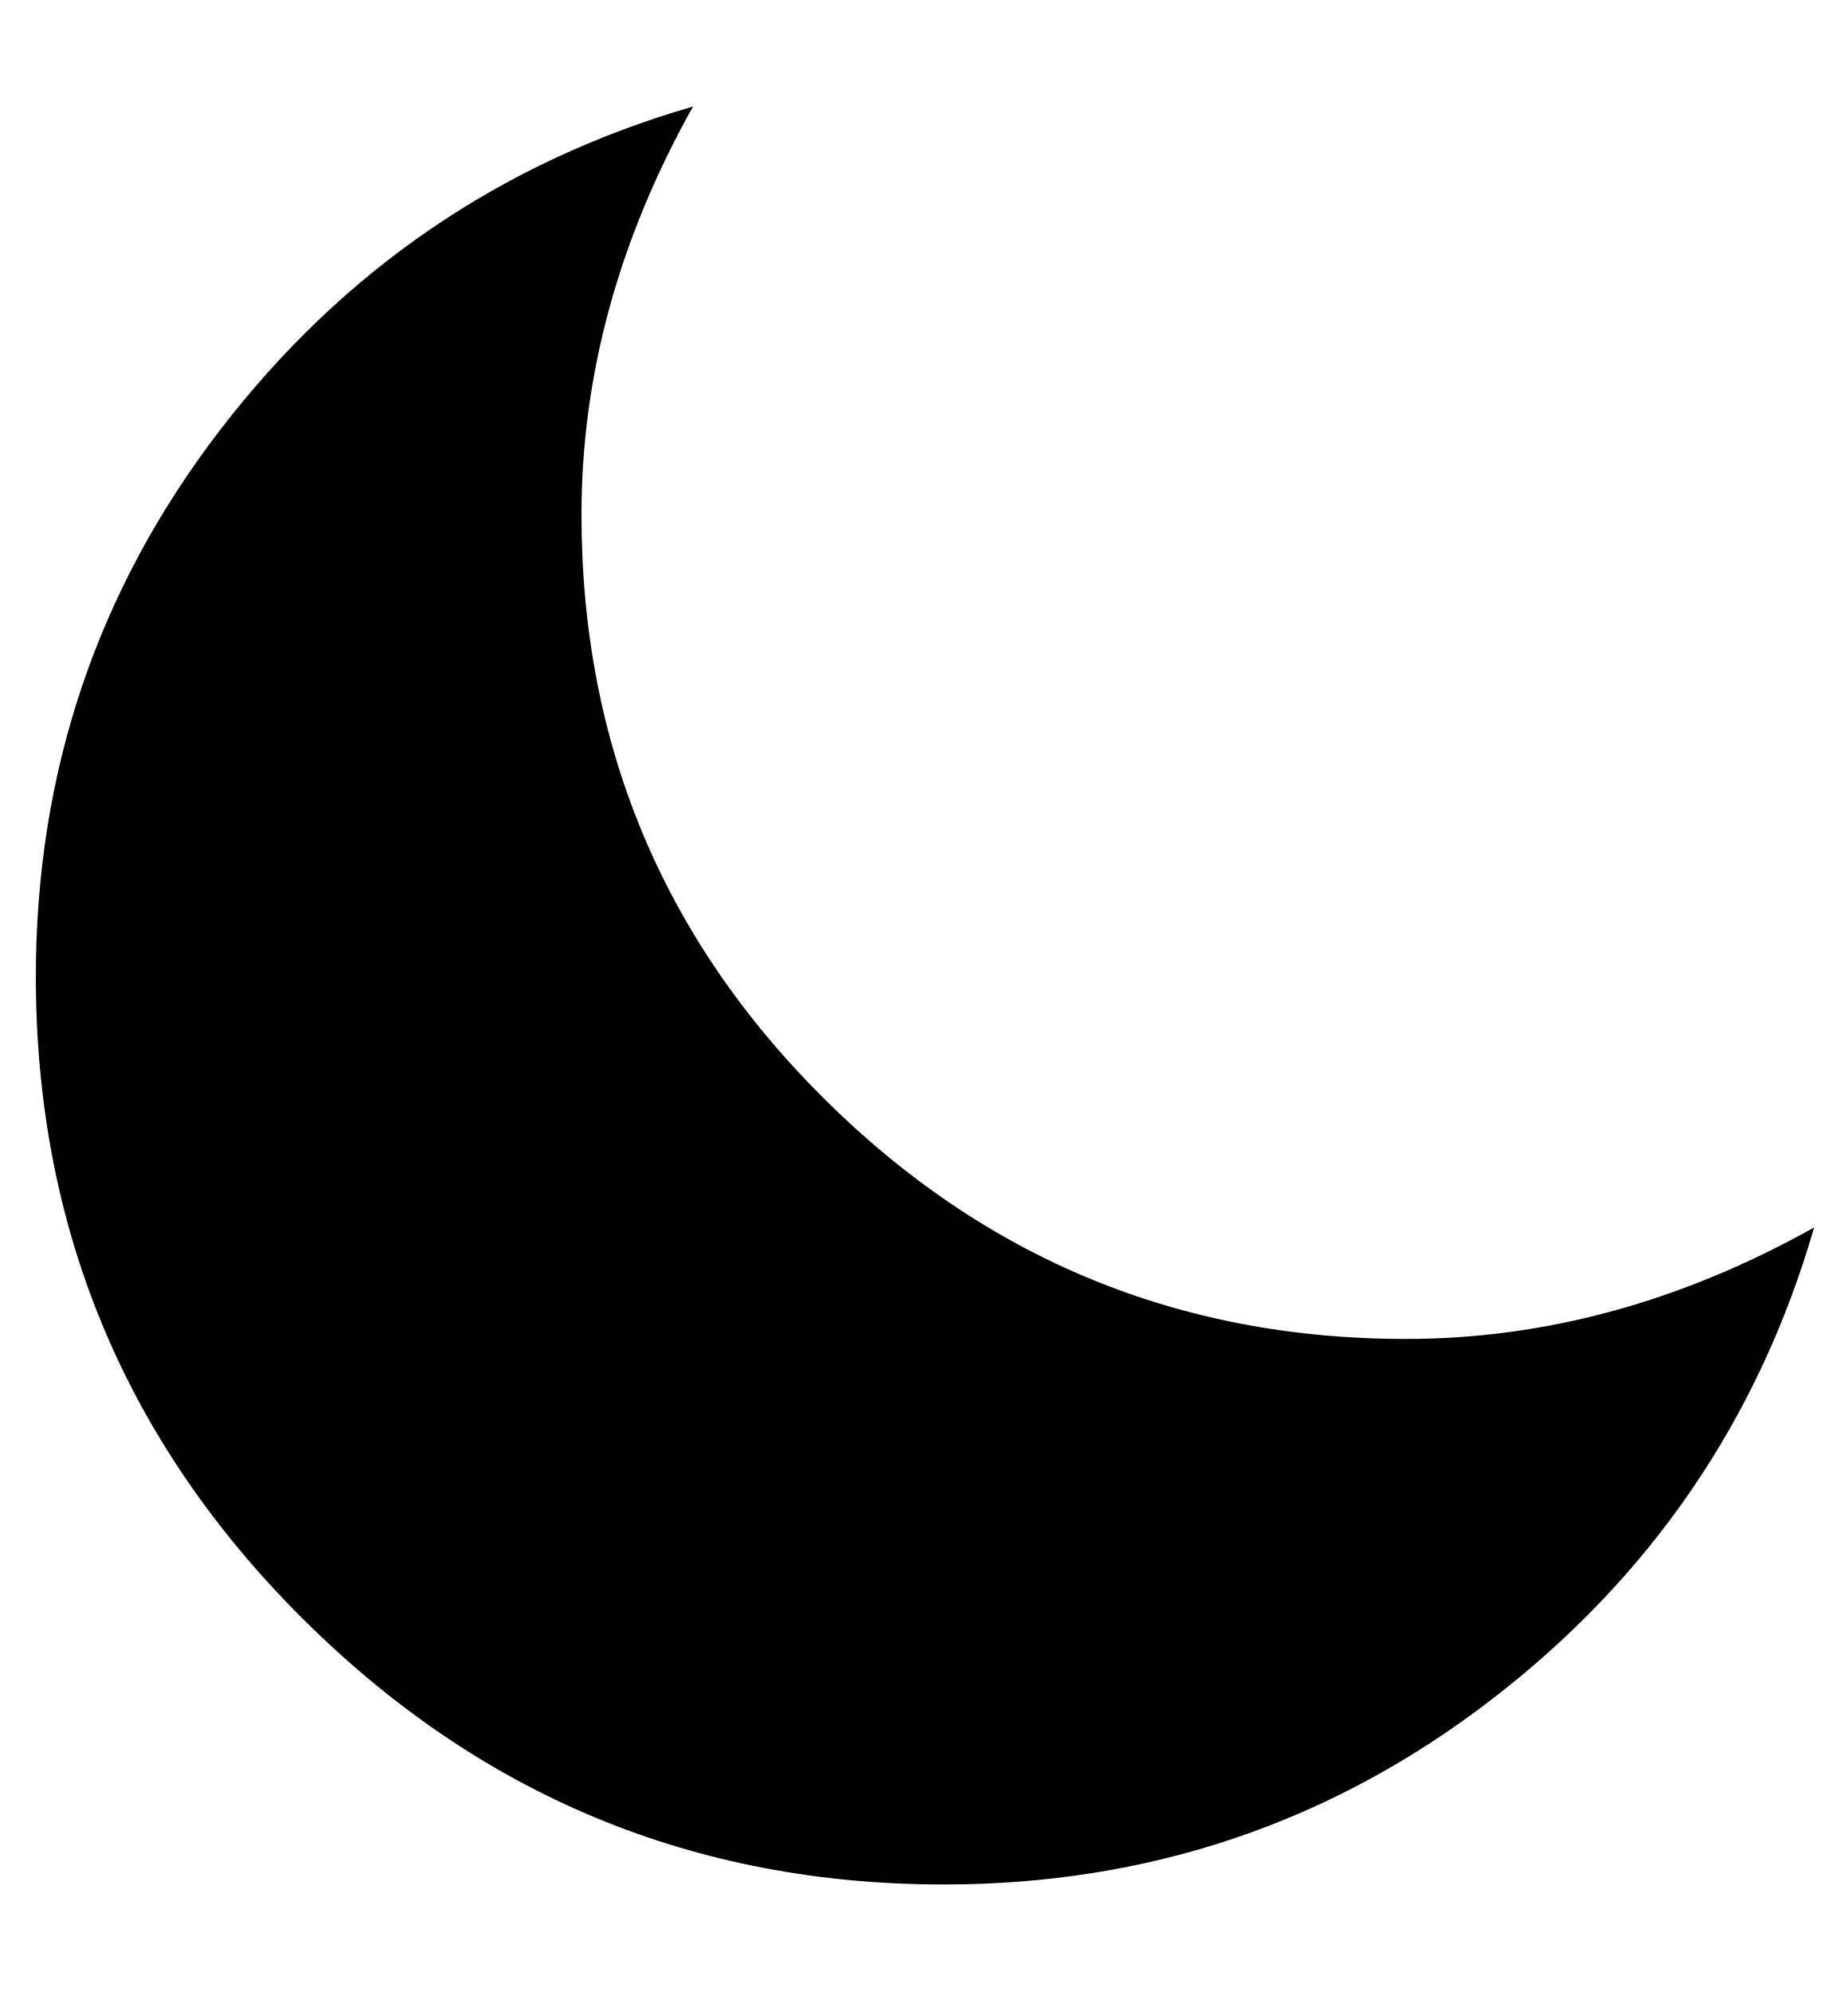
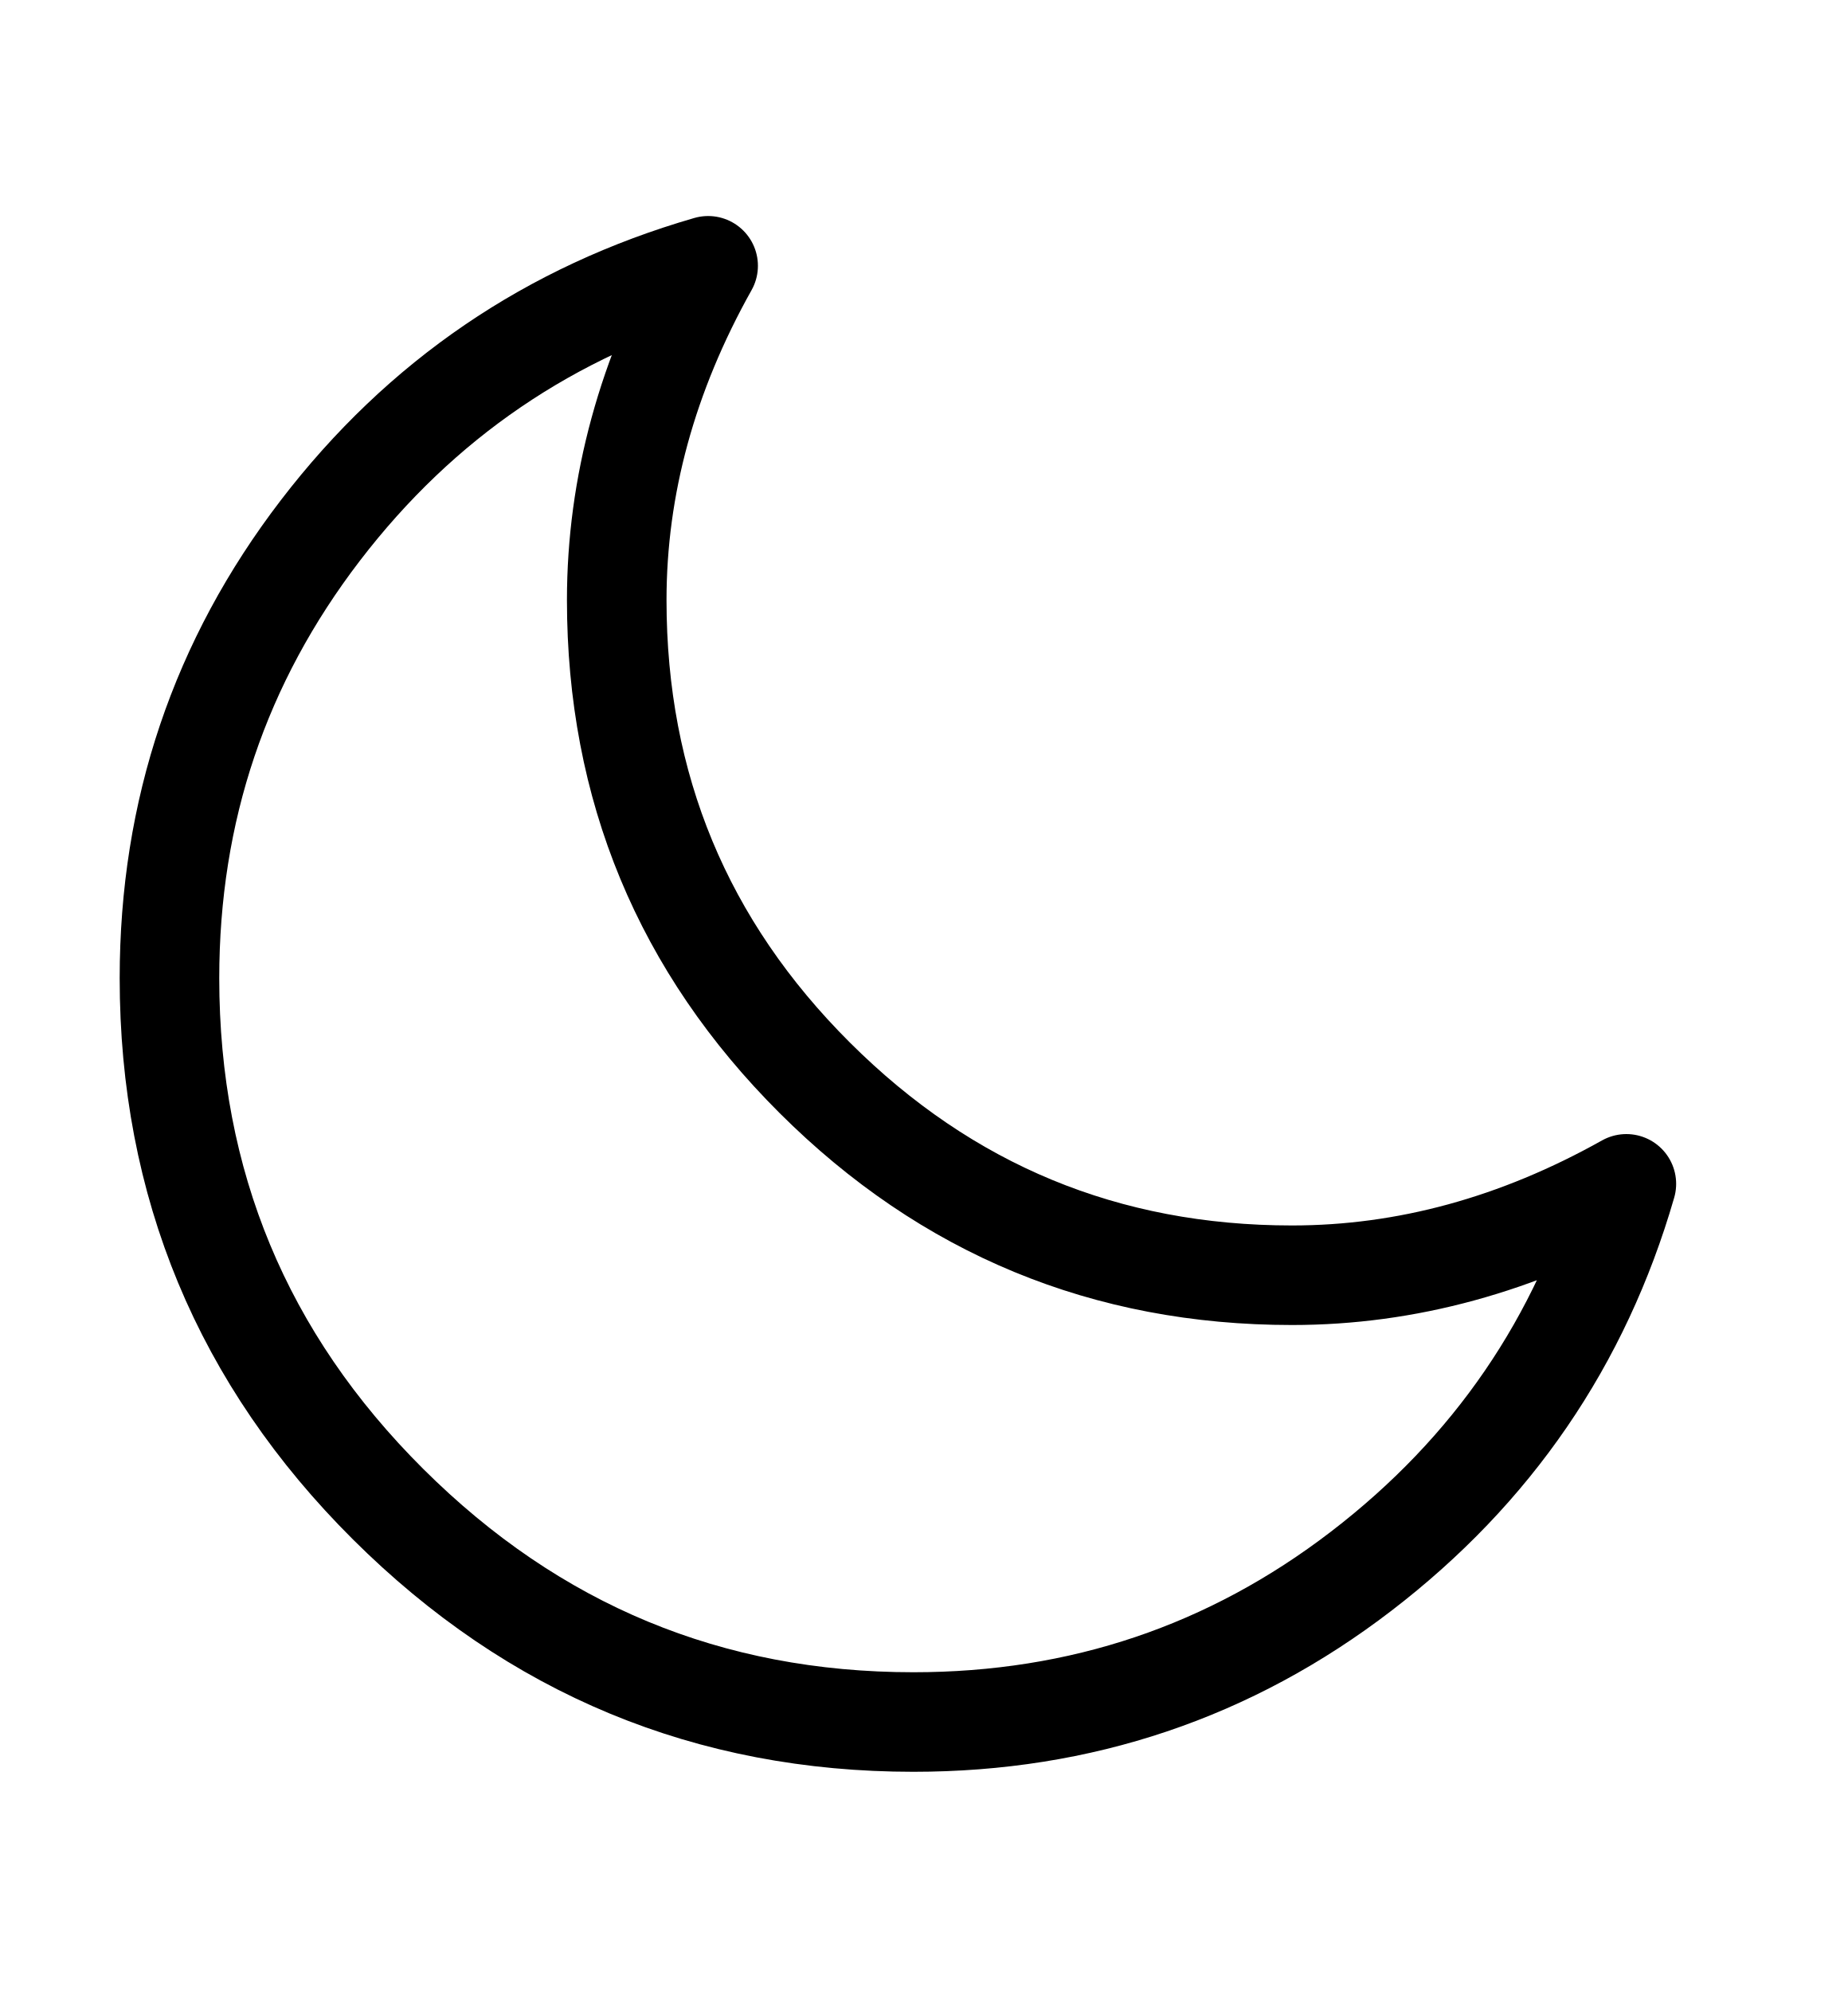
- <svg xmlns="http://www.w3.org/2000/svg" height="1000" width="928">
-   <path d="M706 672.5q105 0 205 -56 -42 145 -162.5 237.5t-274.5 92.5q-188 0 -322 -133.5t-134 -322.5q0 -154 92.5 -274.5t237.5 -162.5q-56 100 -56 205 0 172 121.5 293t292.5 121z" />
+ <svg xmlns="http://www.w3.org/2000/svg" version="1.1" id="Layer_1" x="0px" y="0px" viewBox="158 -104 928 1000" style="enable-background:new 158 -104 928 1000;" xml:space="preserve">
+   <style type="text/css">
+ 	.st0{fill:none;stroke:#000000;stroke-width:50;stroke-linejoin:round;stroke-miterlimit:10;}
+ </style>
+   <path class="st0" d="M806.8,536.5c57.3,0,113.3-15.3,167.9-45.9c-22.9,79.2-67.3,144-133.1,194.5s-140.8,75.8-224.9,75.8  c-102.7,0-190.6-36.5-263.8-109.4s-109.8-161-109.8-264.2c0-84.1,25.3-159,75.8-224.9s115.5-110,194.7-132.9  c-30.6,54.6-45.9,110.6-45.9,167.9c0,93.9,33.2,173.9,99.5,240S713.4,536.5,806.8,536.5z" />
</svg>
